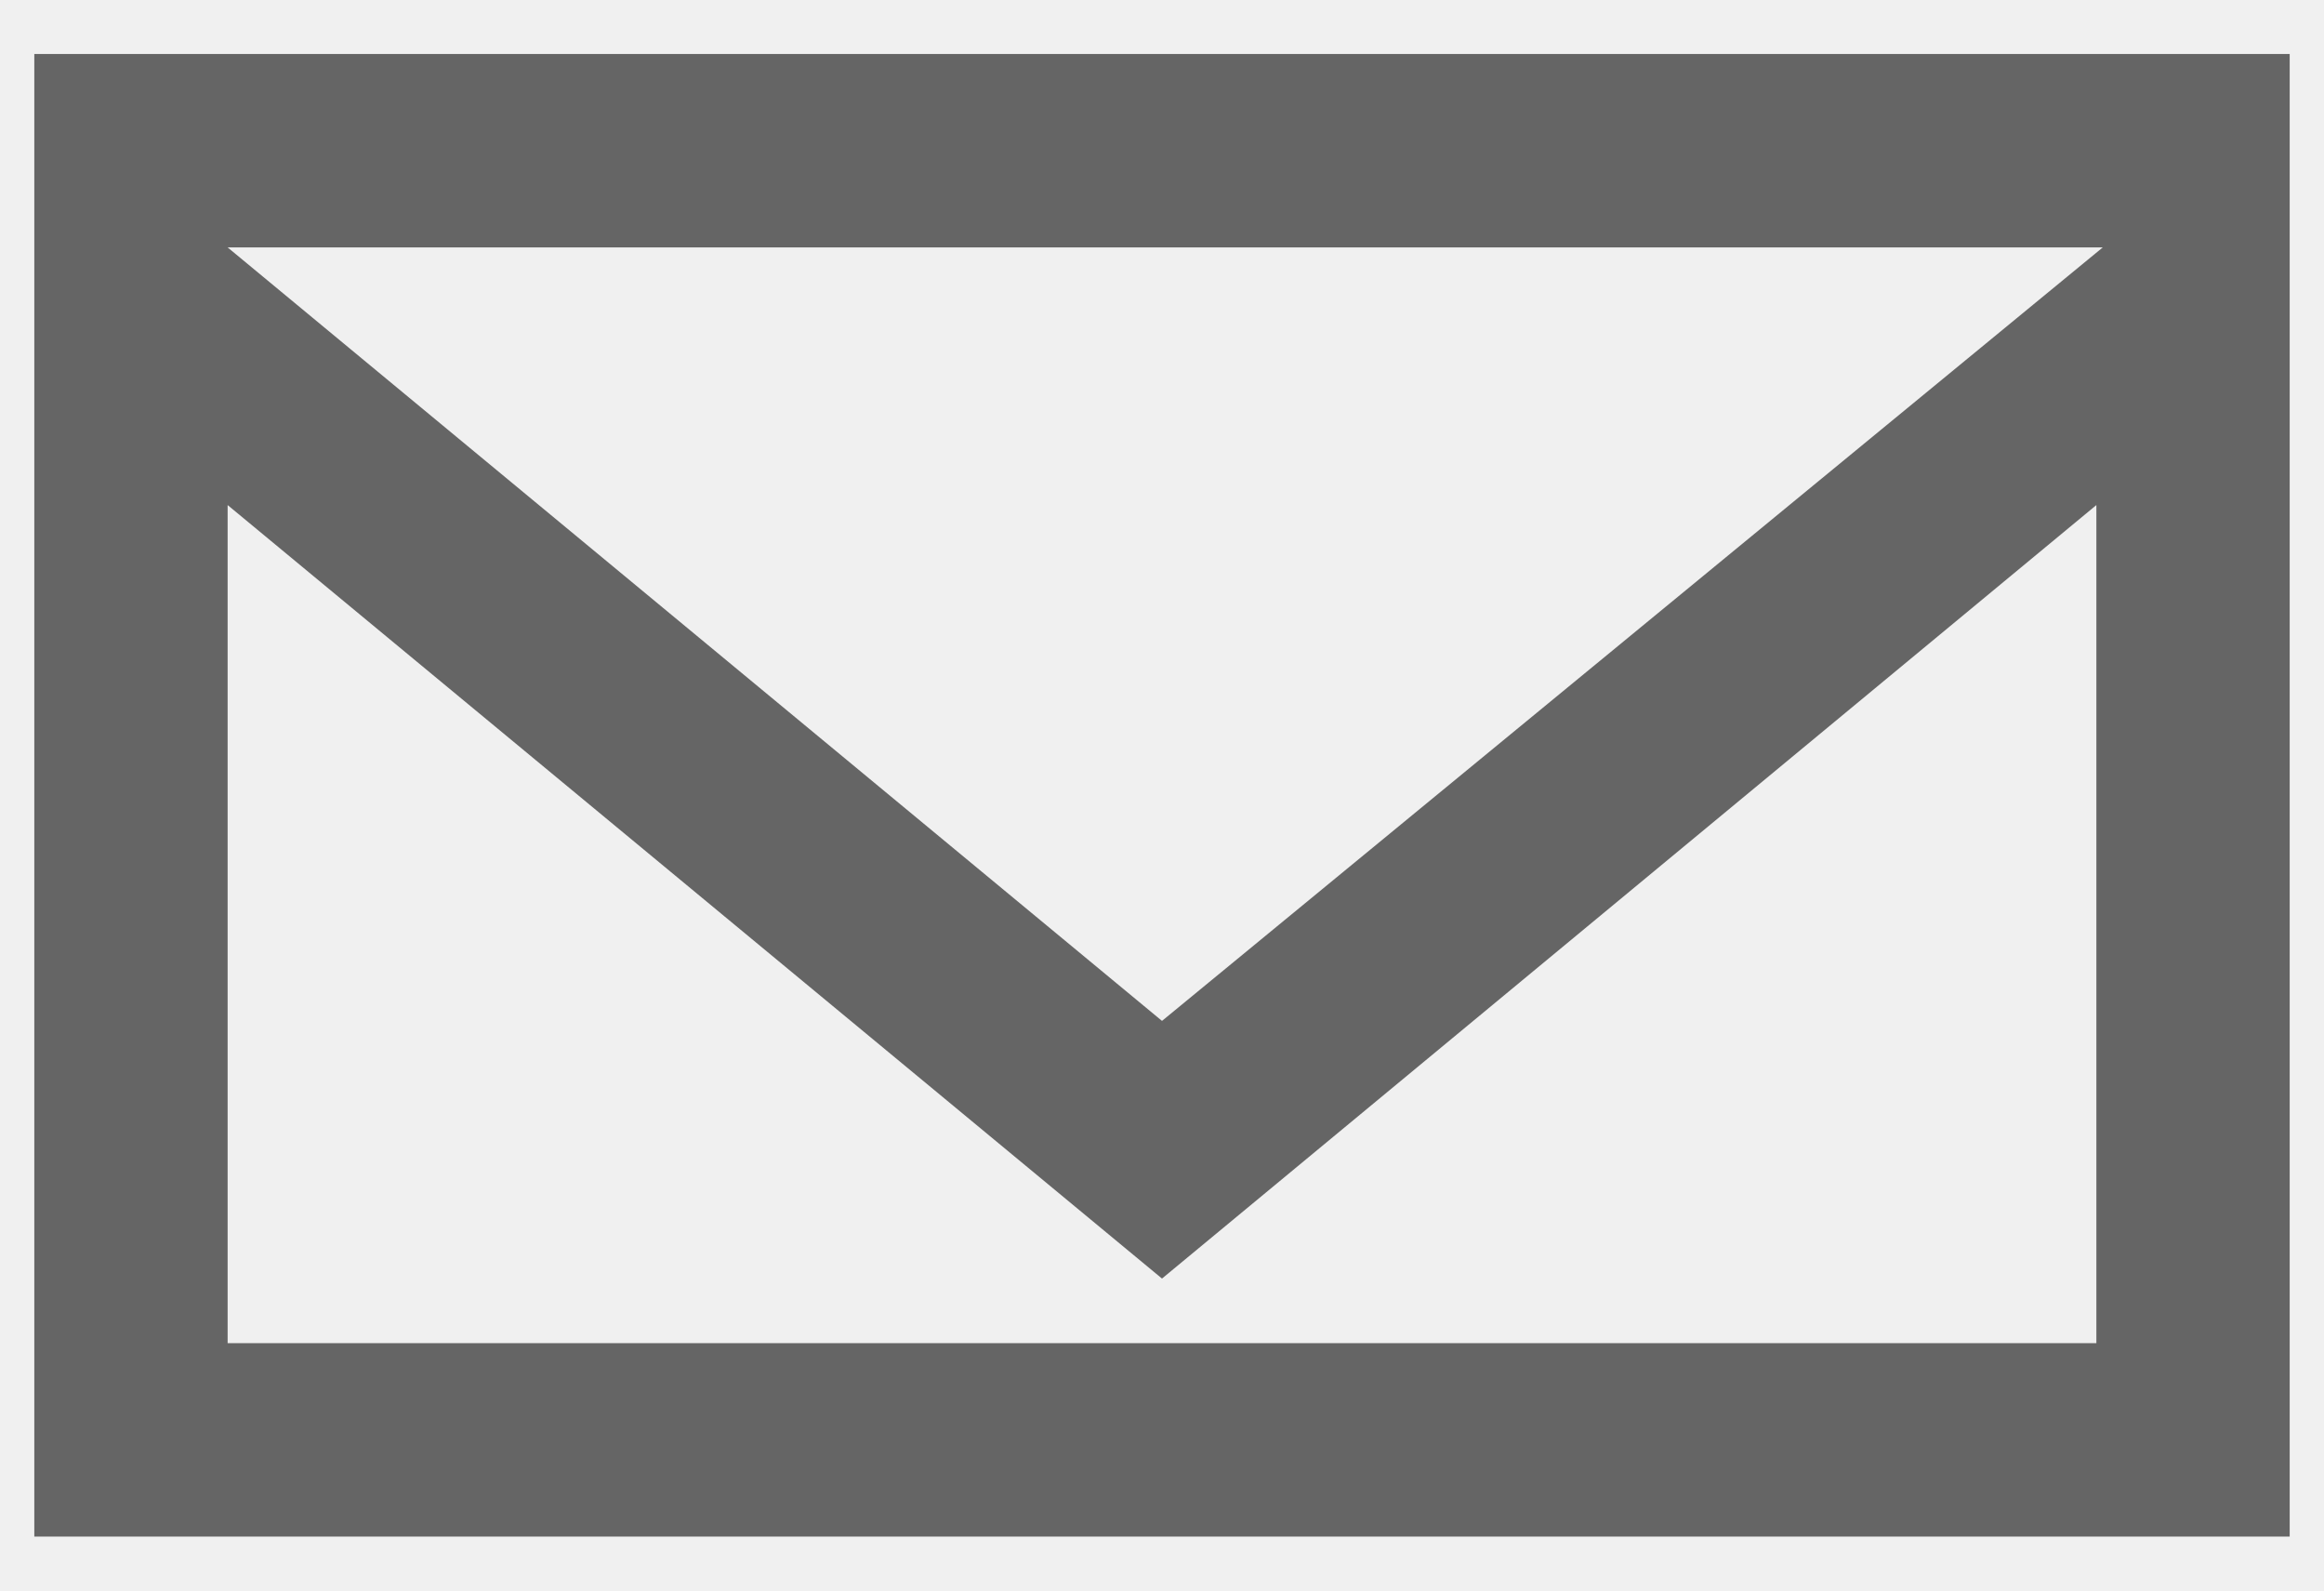
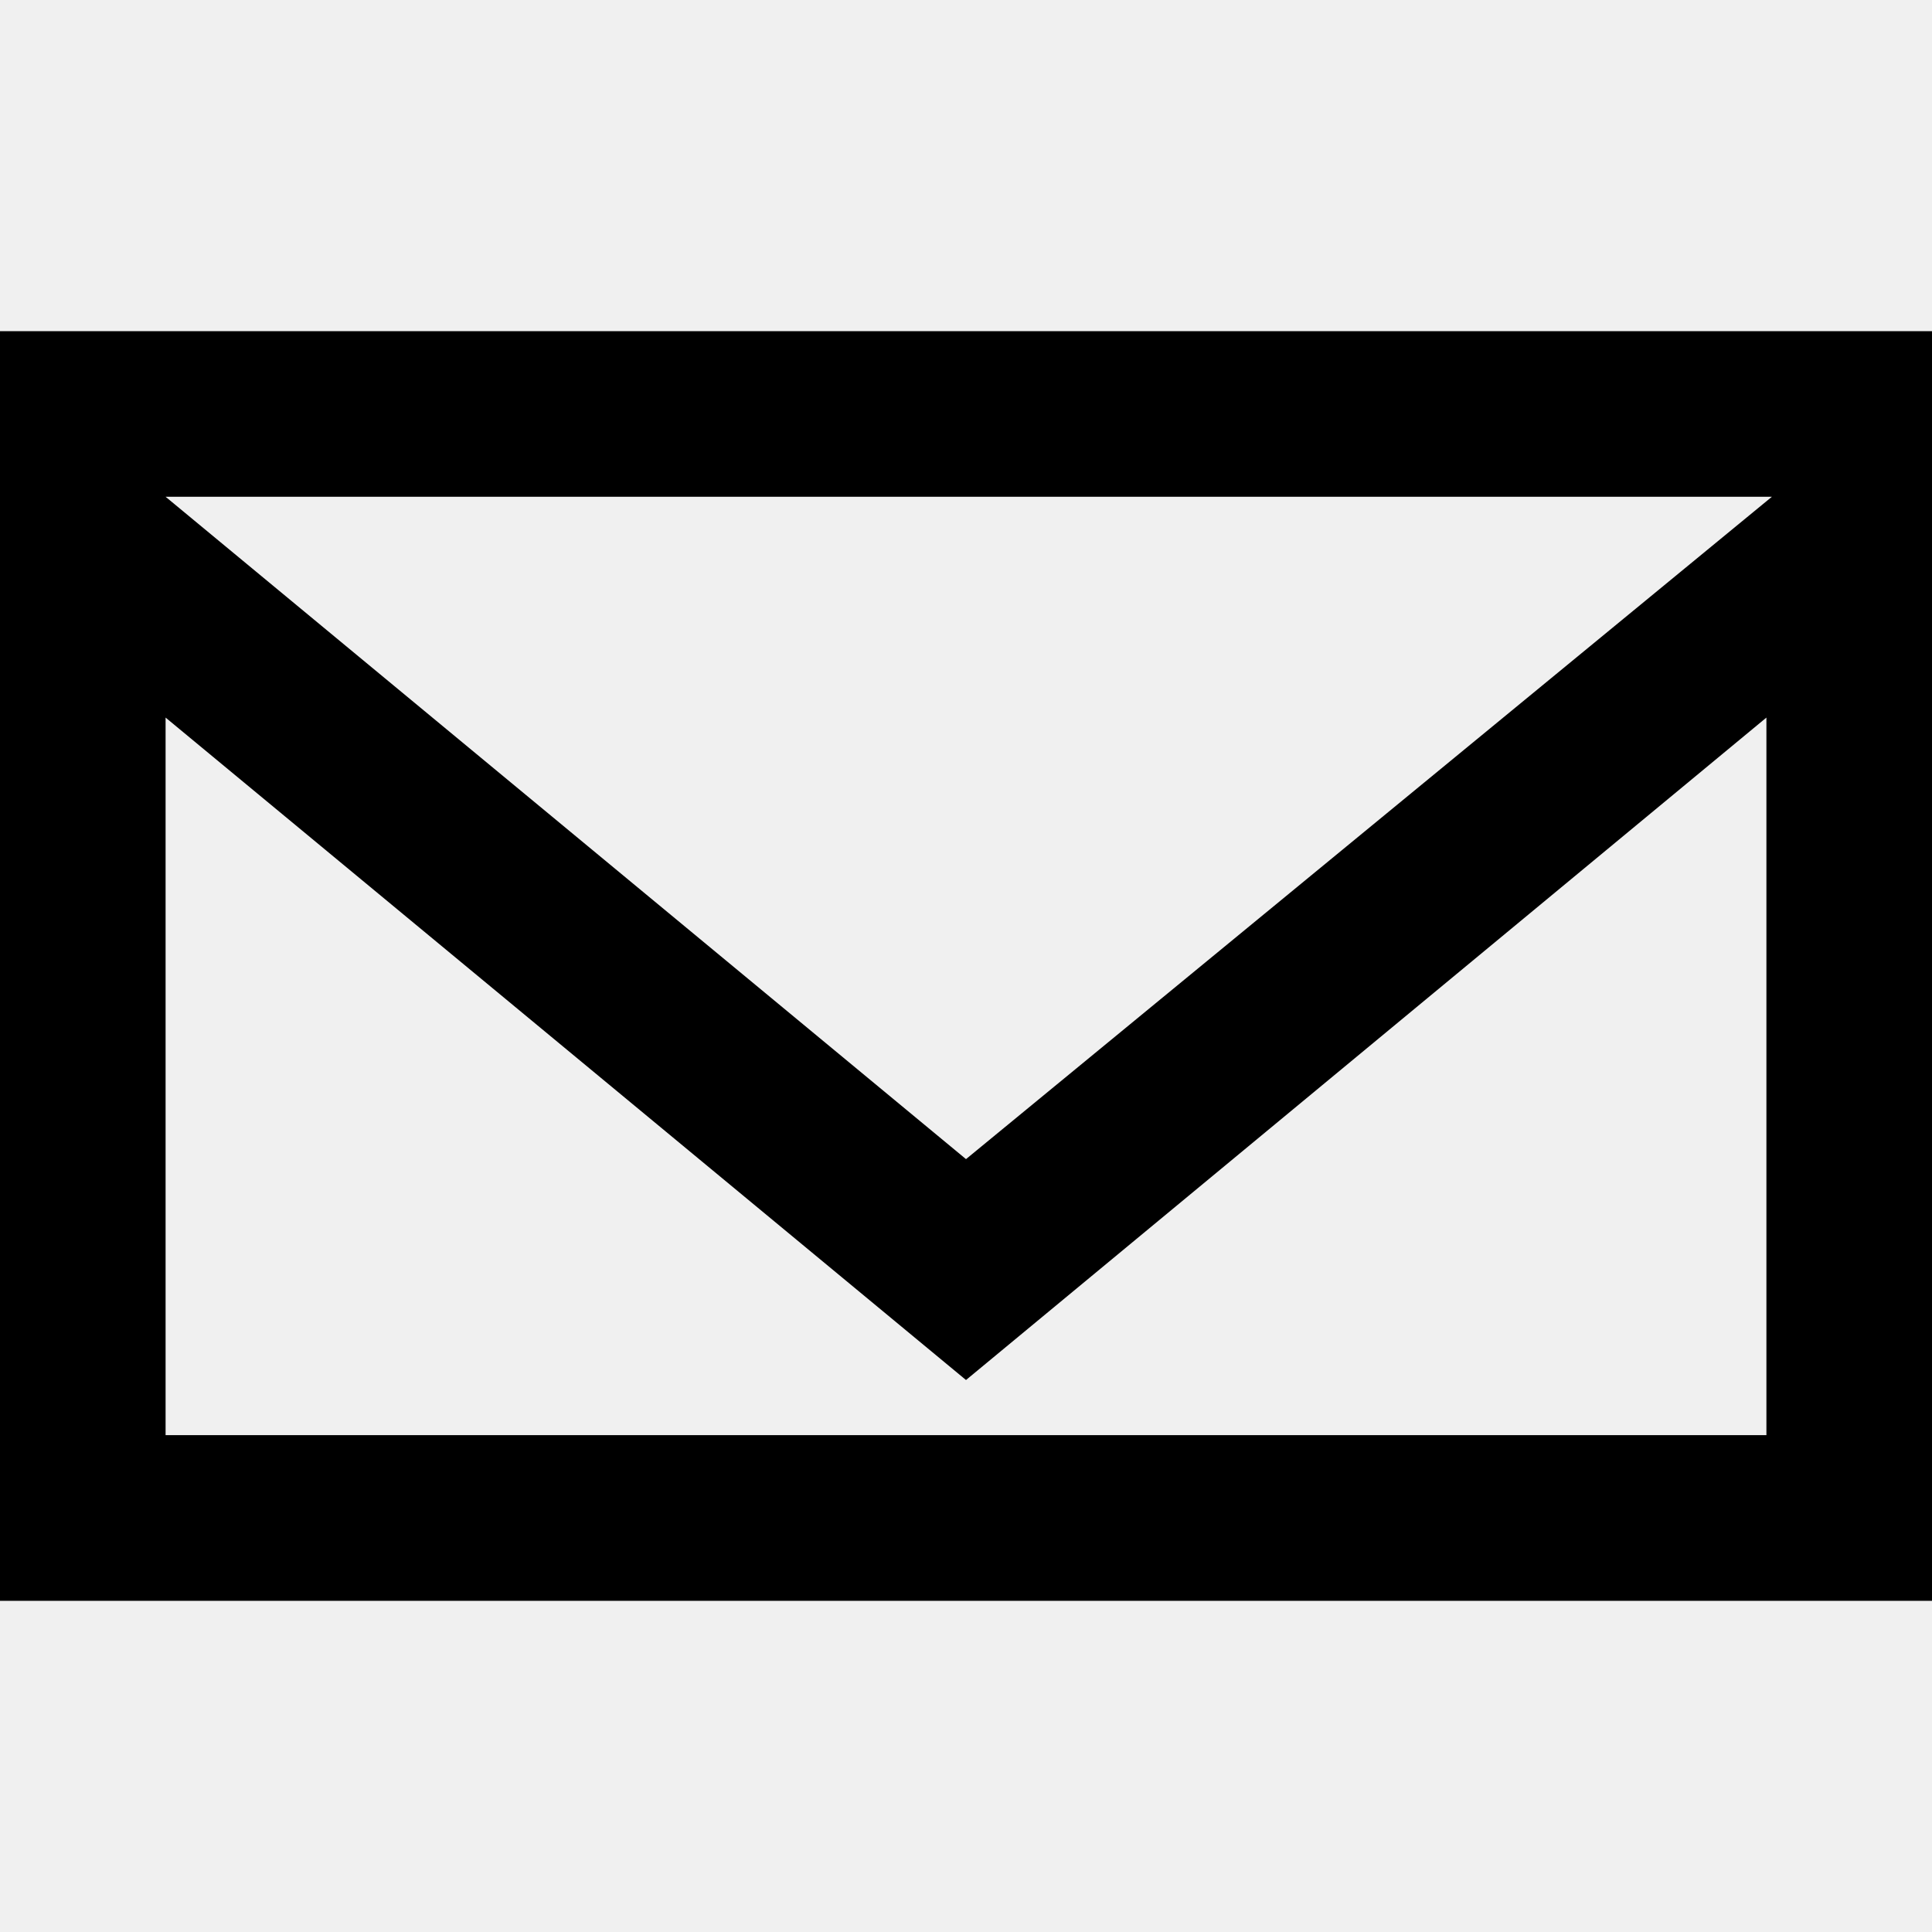
- <svg xmlns="http://www.w3.org/2000/svg" width="38px" height="26px" viewBox="0 0 38 26" version="1.1">
-   <g id="Page-1" stroke="none" stroke-width="1" fill="none" fill-rule="evenodd">
-     <g id="icon-mail" transform="translate(0.561, 0.883)" fill="#656565" fill-rule="nonzero">
-       <g id="icon.mail" transform="translate(0, 0)">
-         <path d="M0,0 L0,24.234 L36.878,24.234 L36.878,0 L0,0 Z M33.717,21.073 L3.161,21.073 L3.161,7.373 L18.439,20.017 L33.717,7.373 L33.717,21.073 Z M18.439,15.805 L3.161,3.161 L33.822,3.161 L18.439,15.805 Z" id="Path_1312" />
+ <svg xmlns="http://www.w3.org/2000/svg" xmlns:xlink="http://www.w3.org/1999/xlink" width="24px" height="24px" viewBox="0 0 24 24" version="1.1">
+   <defs>
+     <rect id="path-1" x="0" y="0" width="24" height="24" />
+   </defs>
+   <g id="Artboard" stroke="none" stroke-width="1" fill="none" fill-rule="evenodd">
+     <g id="icon-mail-–-1">
+       <mask id="mask-2" fill="white">
+         <use xlink:href="#path-1" />
+       </mask>
+       <g id="Rectangle" />
+       <g id="icon-mail_1" mask="url(#mask-2)">
+         <g transform="translate(0, 4.114)" id="icon.mail">
+           <g transform="translate(0, -0)">
+             <path d="M0,0 L0,15.772 L24,15.772 L24,0 L0,0 Z M21.943,13.714 L2.057,13.714 L2.057,4.8 L12,13.029 L21.943,4.8 L21.943,13.714 Z M12,10.285 L2.057,2.057 L22.011,2.057 L12,10.285 Z" id="Path_1312" fill="#000000" fill-rule="nonzero" />
+           </g>
+         </g>
      </g>
    </g>
  </g>
</svg>
